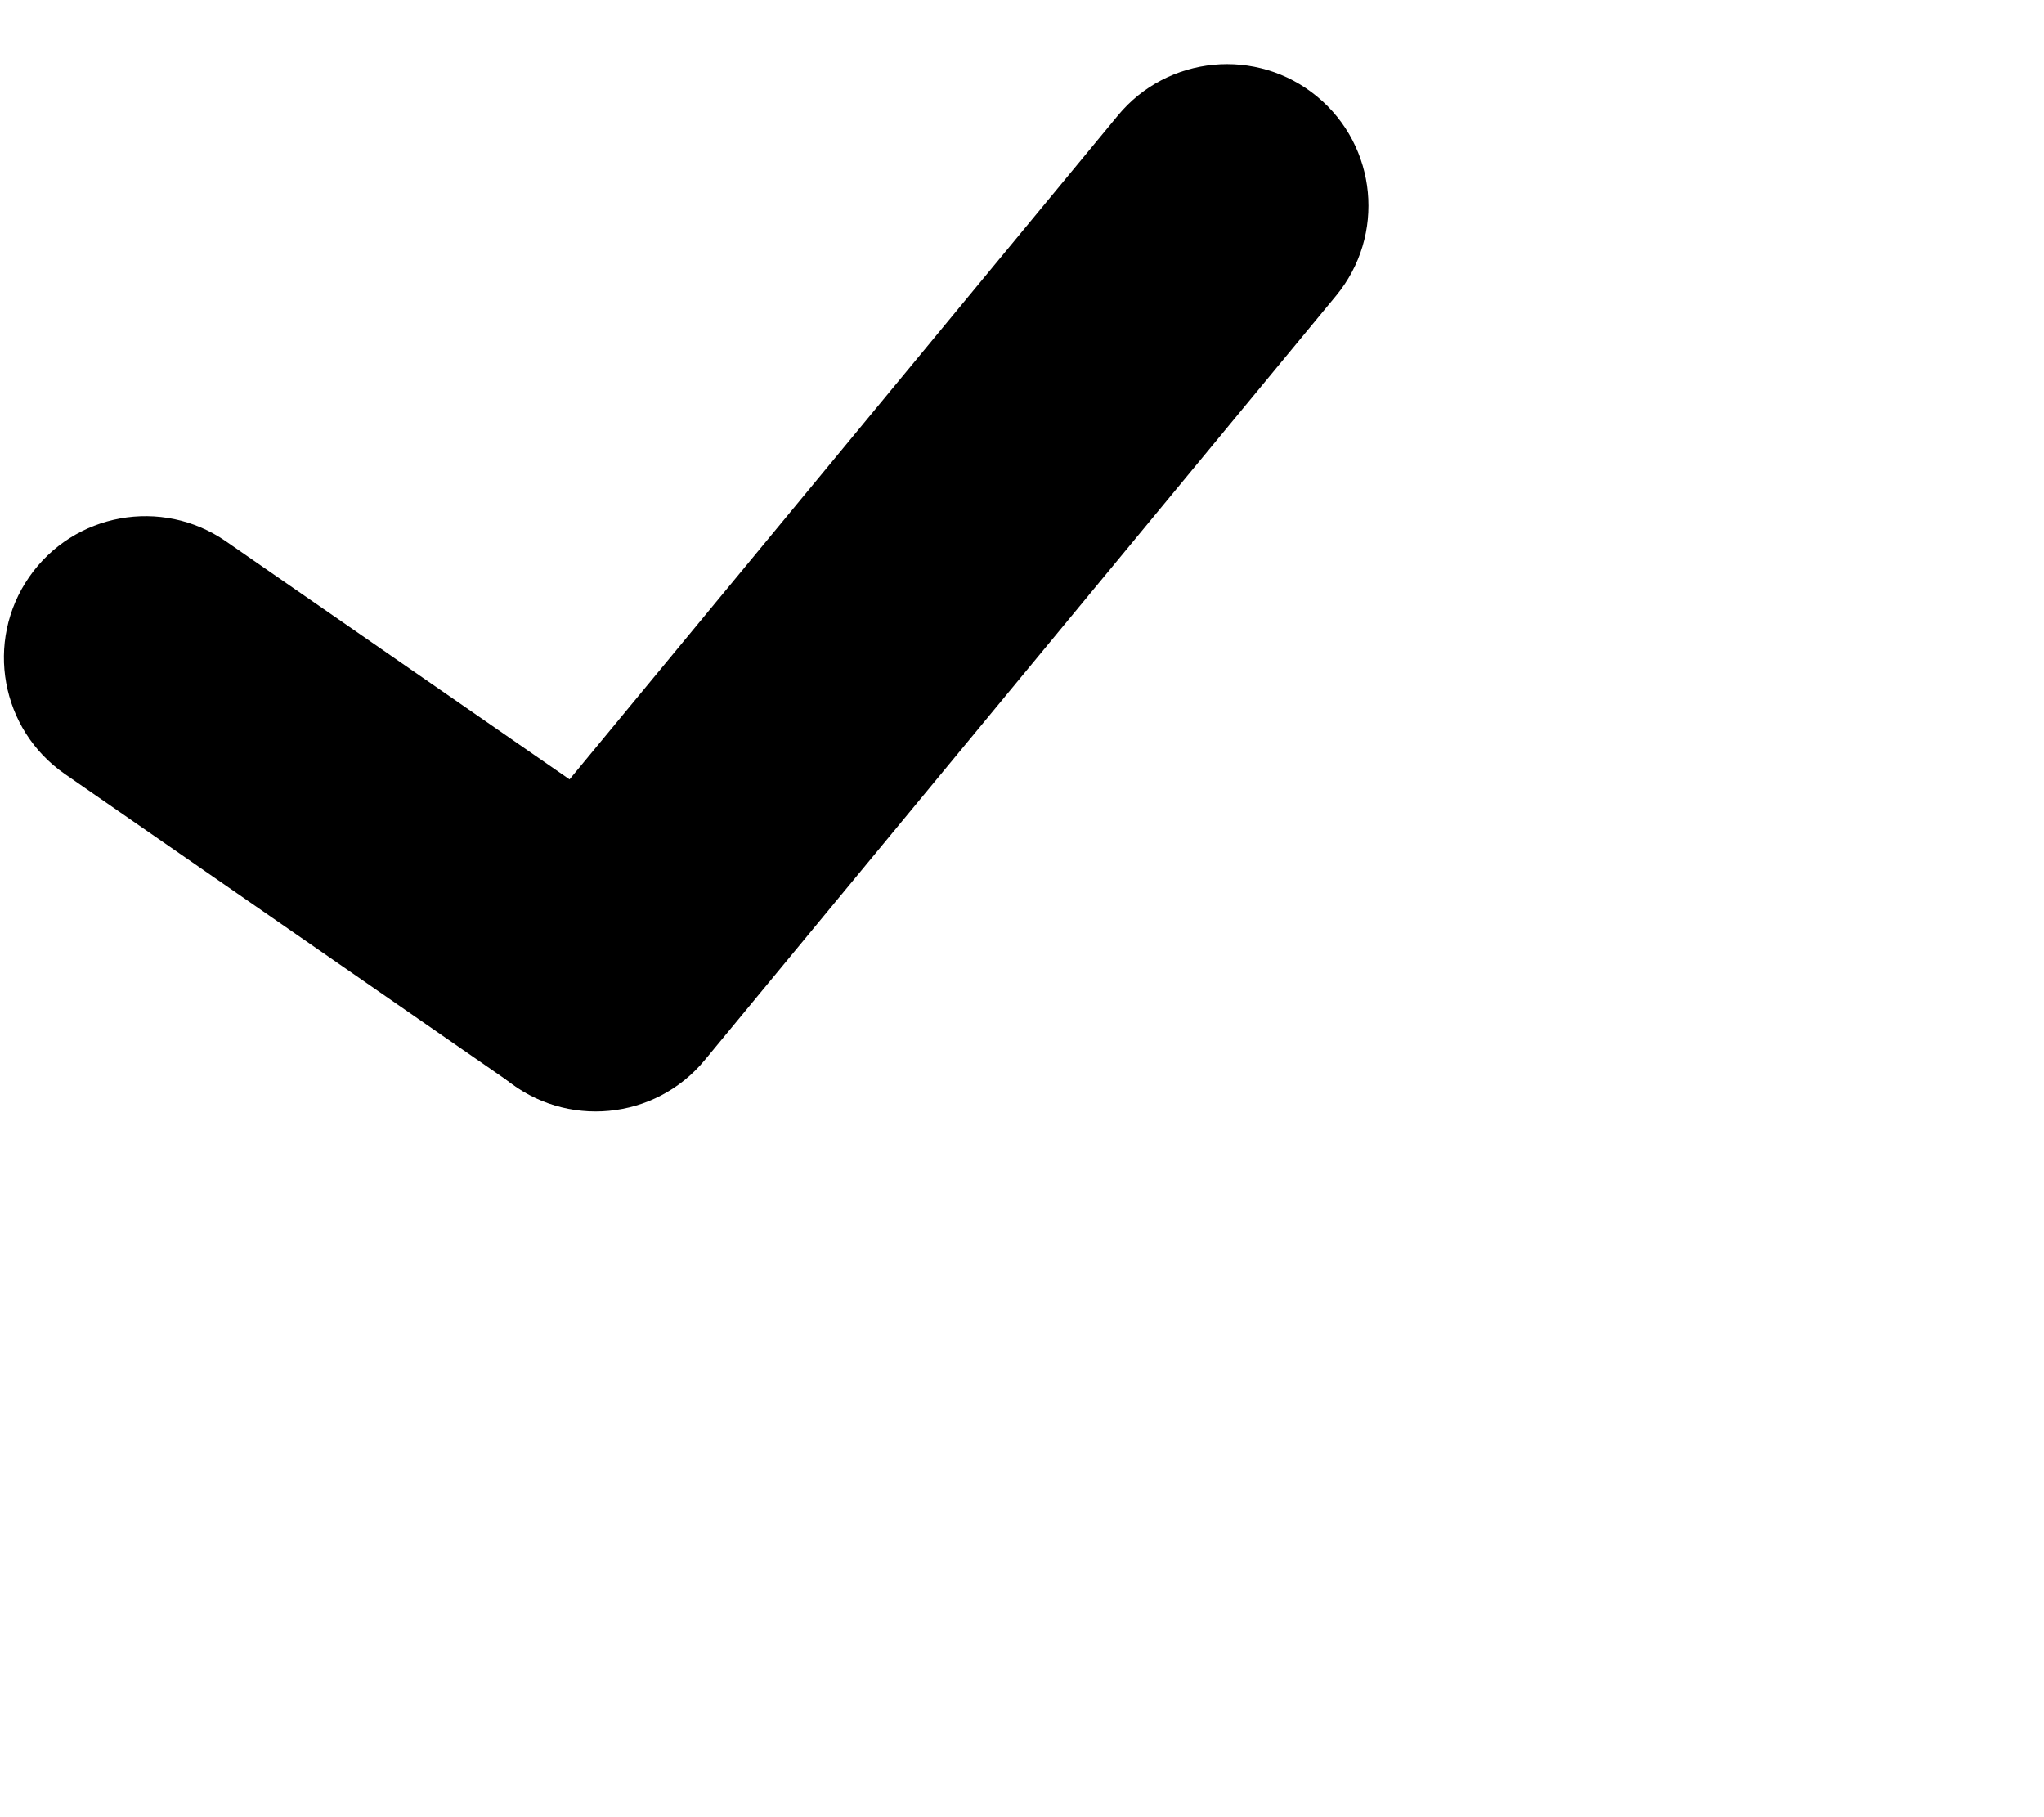
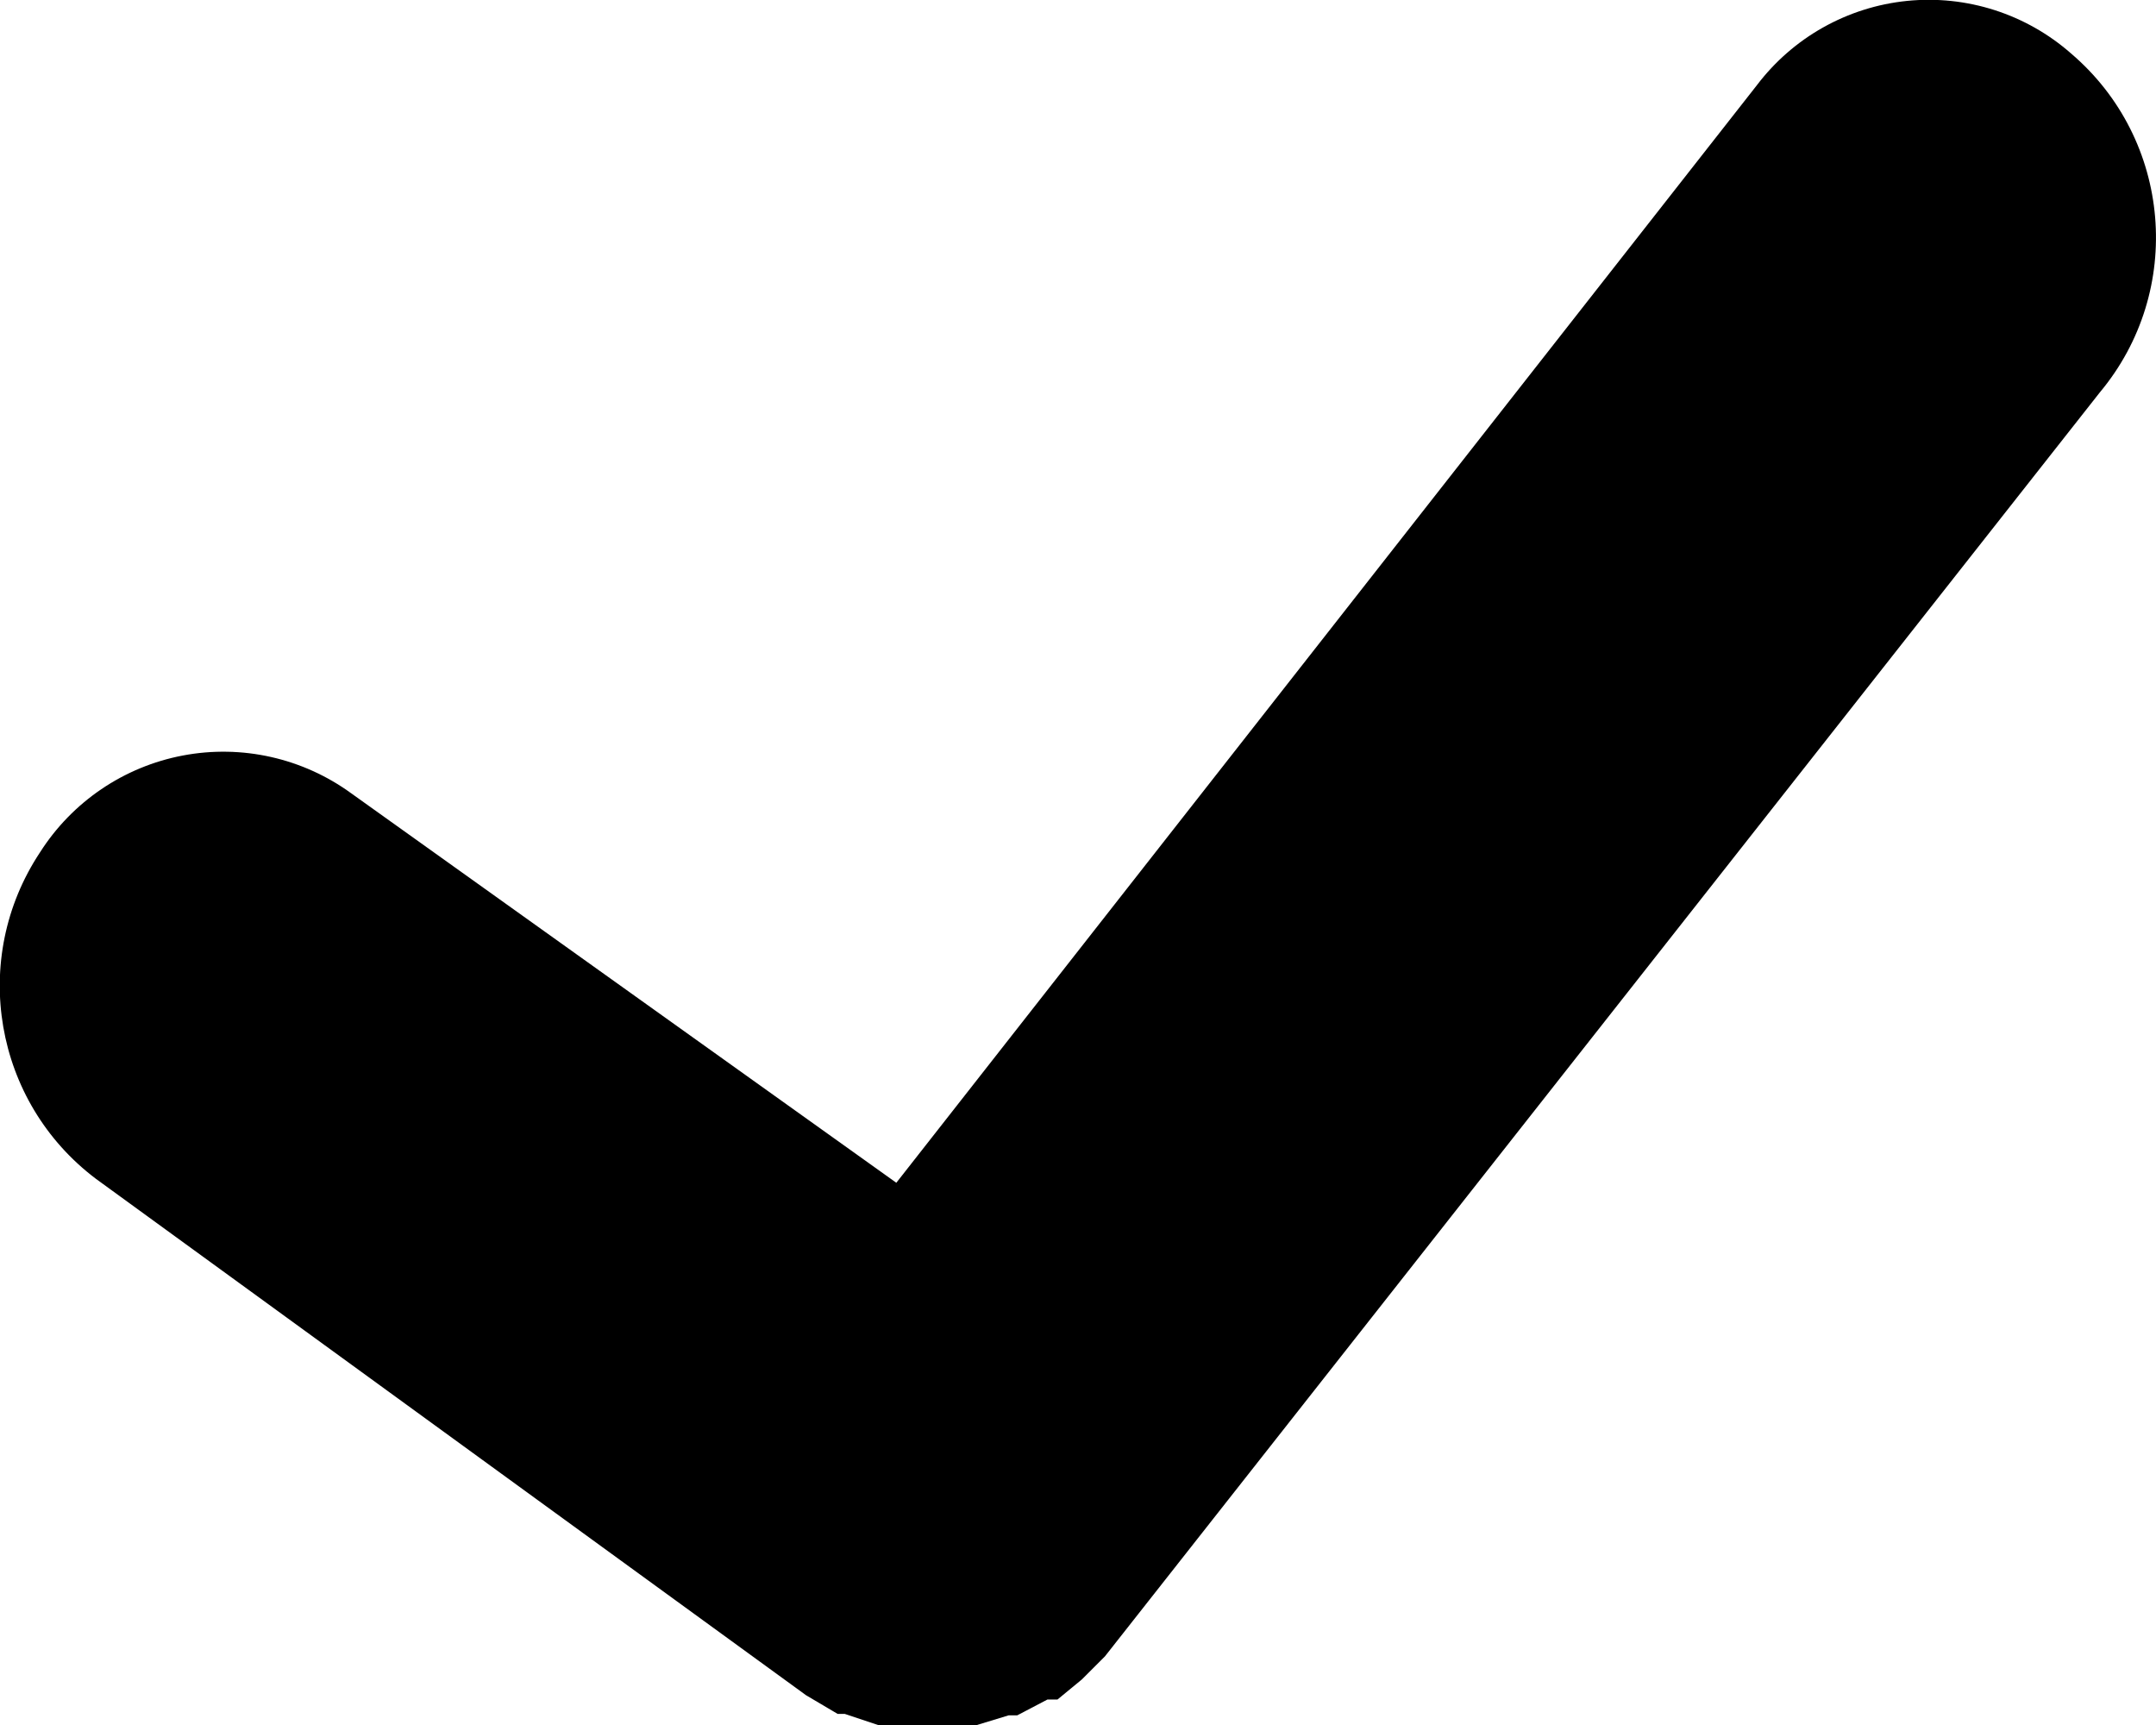
- <svg xmlns="http://www.w3.org/2000/svg" version="1.1">
-   <defs />
-   <g id="Page-1" stroke="none" stroke-width="1">
-     <g id="group" transform="translate(-1, 0)">
-       <rect id="Rectangle-path" transform="translate(5.317855, 9.485341) rotate(34.71) translate(-5.317855, -9.485341) " x="0.478" y="7.835" width="9.68" height="3.3" rx="1.65" />
-       <rect id="Rectangle-path" transform="translate(11.62773, 6.854173) rotate(-50.44) translate(-11.62773, -6.854173) " x="4.198" y="5.204" width="14.86" height="3.3" rx="1.65" />
-     </g>
-   </g>
+ <svg xmlns="http://www.w3.org/2000/svg" viewBox="-310 561 15 12">
+   <path id="checkbox" d="M24.9.871a1.5,1.5,0,0,0-2.186.221L16.727,8.727,12.935,6.018a1.512,1.512,0,0,0-2.166.411A1.681,1.681,0,0,0,11.159,8.7l4.94,3.592h0l.22.13h.05l.24.08h.669l.23-.07h.06l.21-.11h.07l.17-.14.07-.07.09-.09L25.1,3.229A1.682,1.682,0,0,0,24.9.871Z" transform="translate(-320.491 560.501)" />
</svg>
